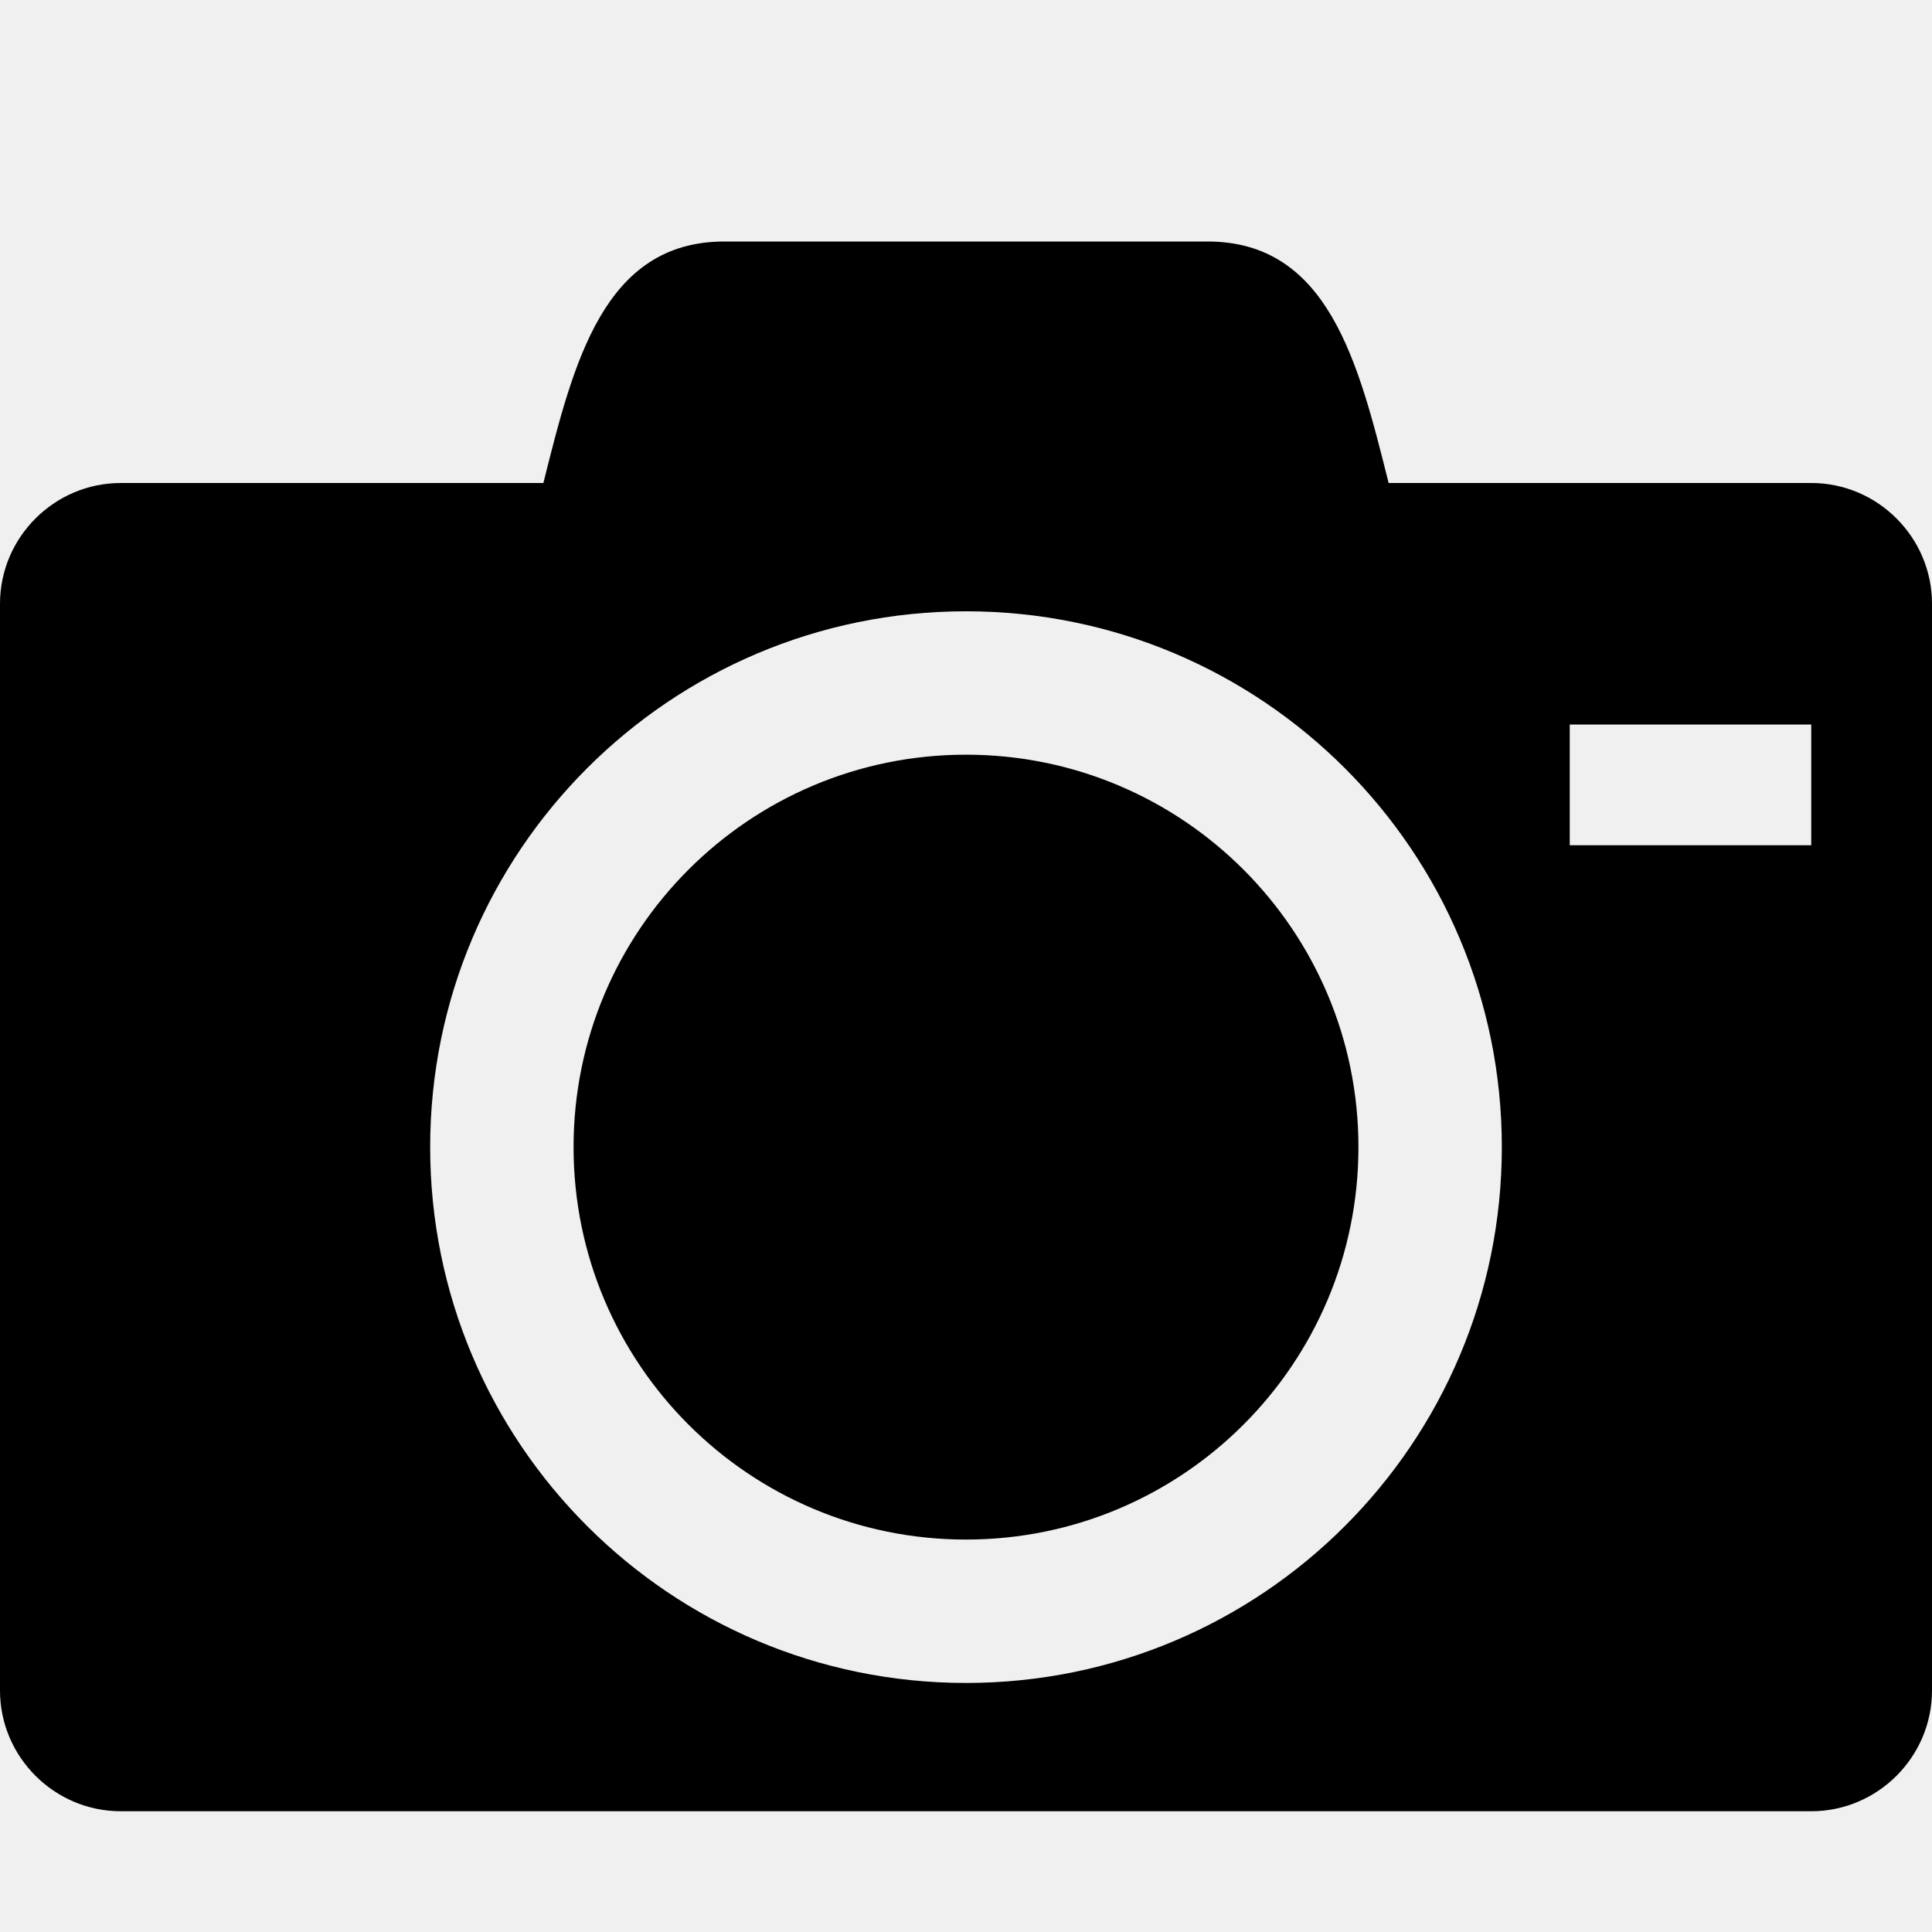
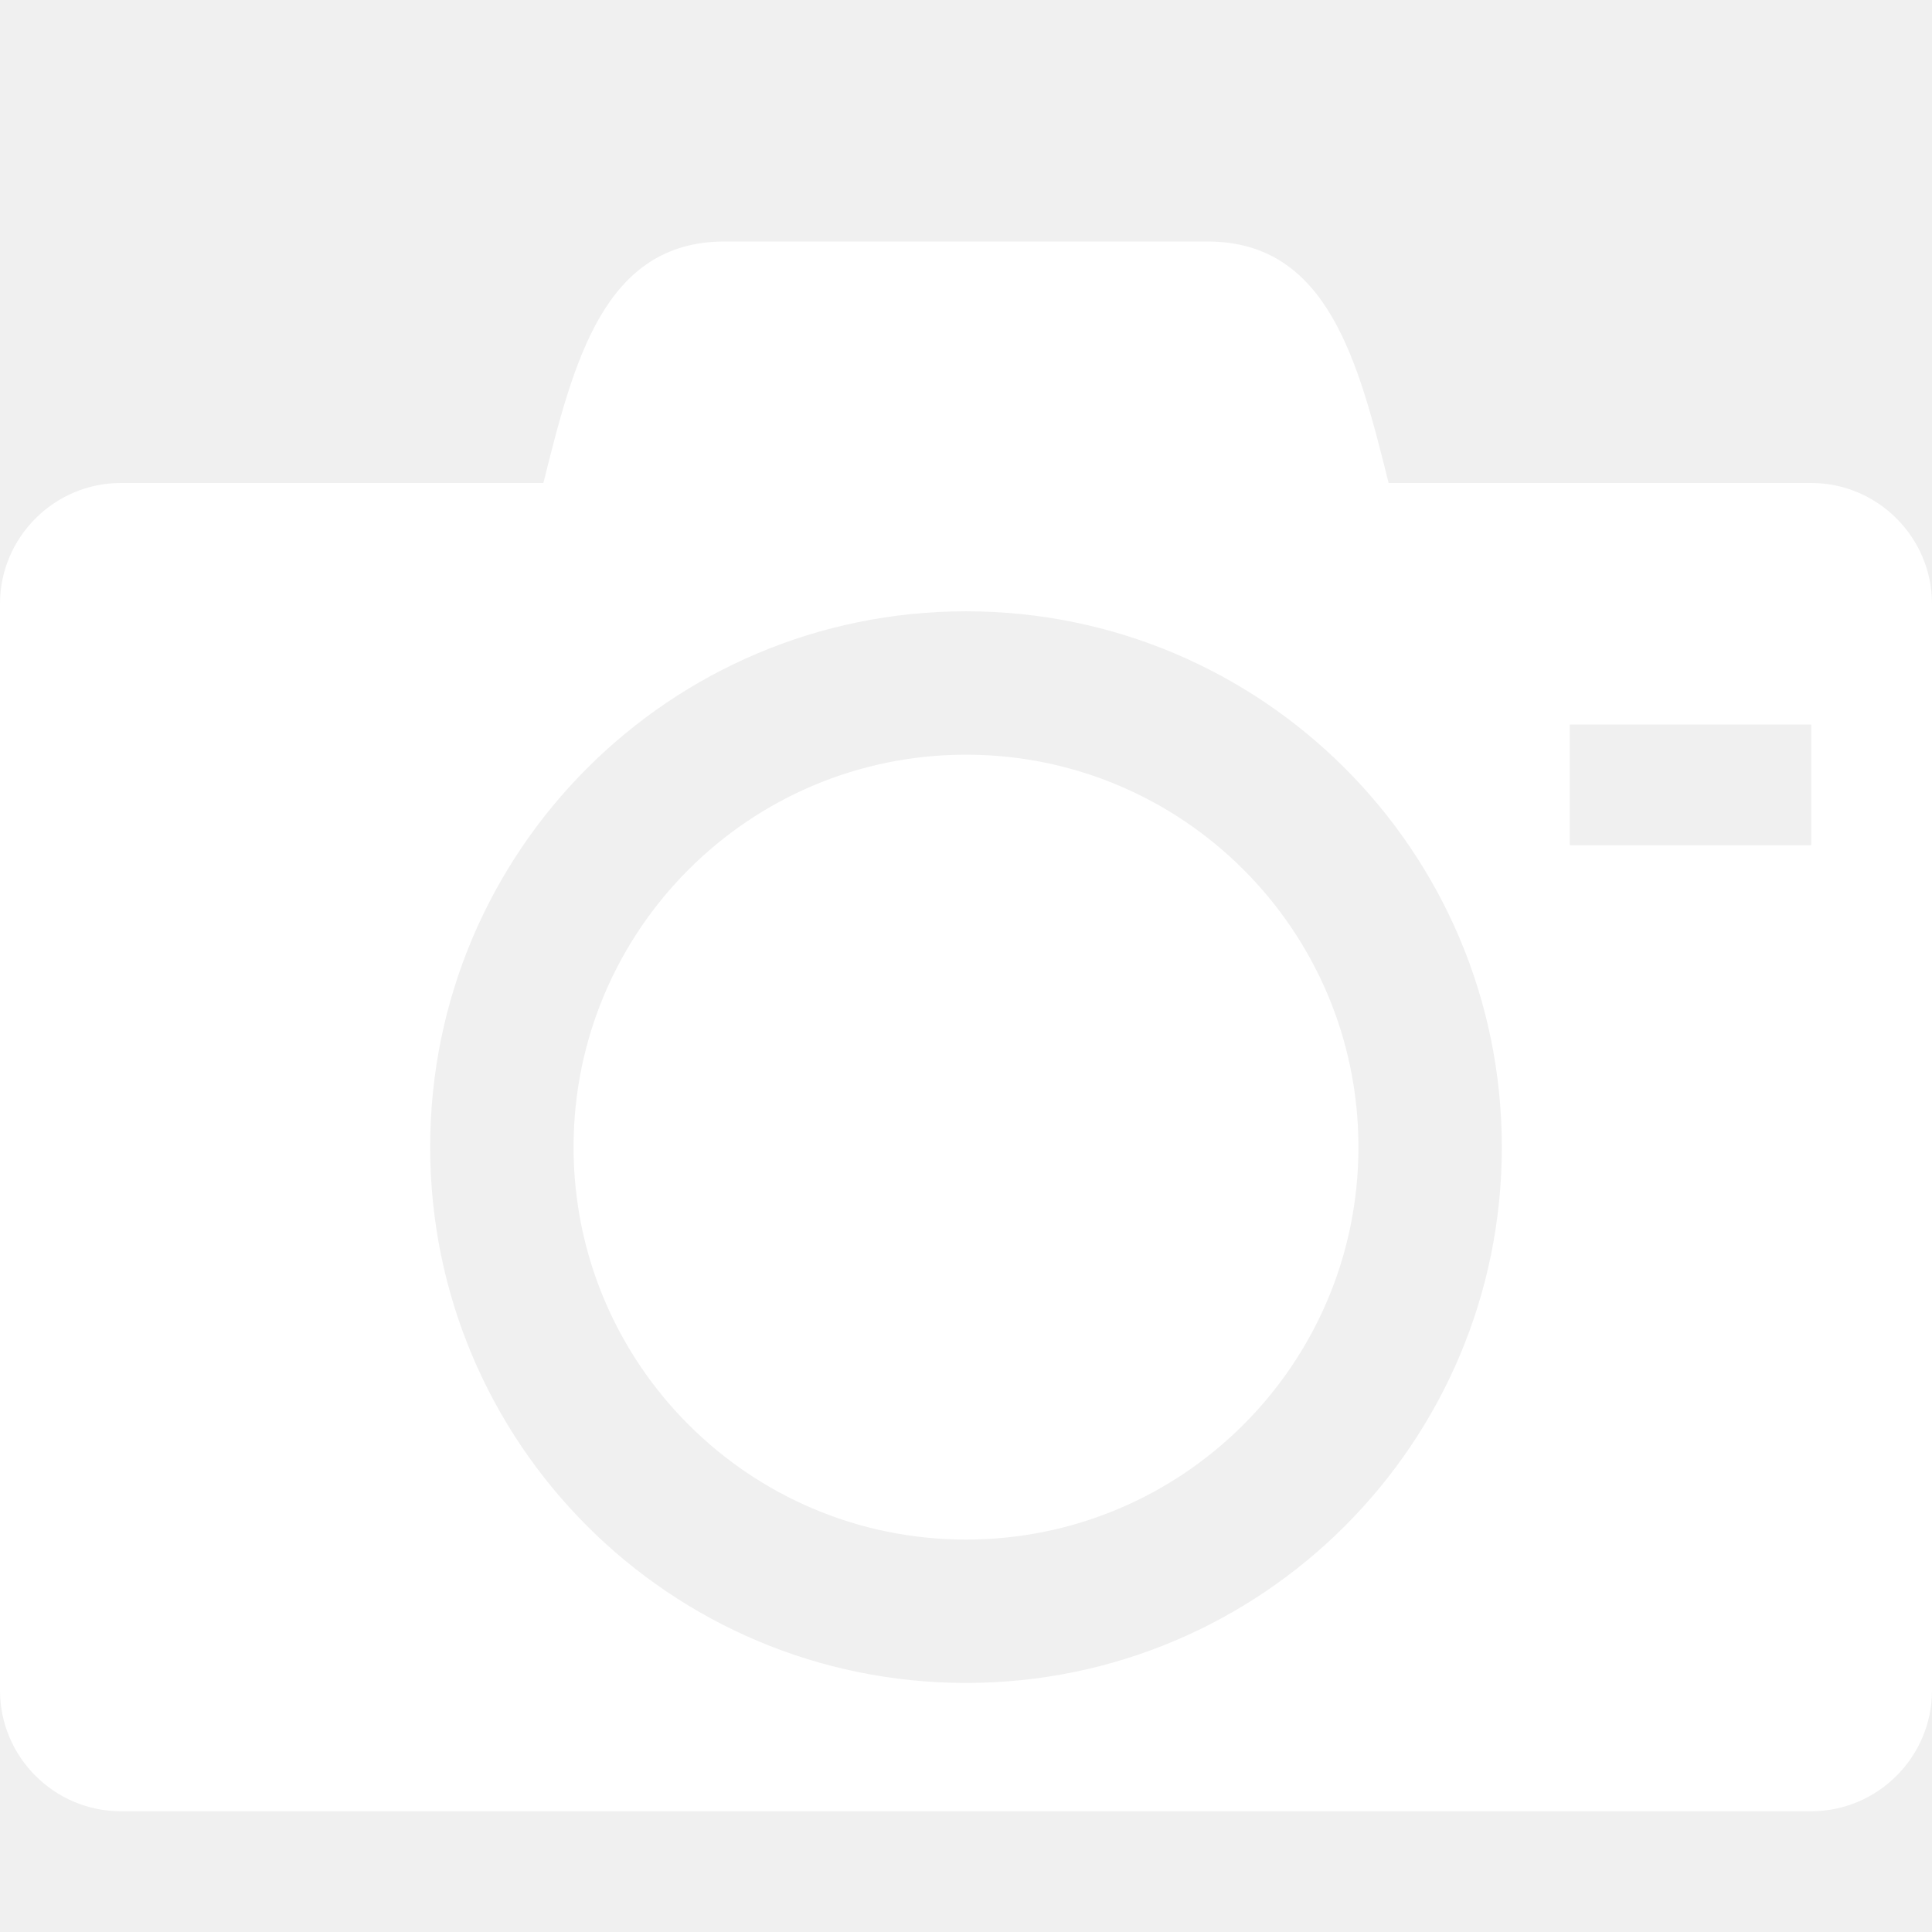
- <svg xmlns="http://www.w3.org/2000/svg" version="1.1" width="32" height="32" viewBox="0 0 32 32">
+ <svg xmlns="http://www.w3.org/2000/svg" version="1.1" width="32" height="32" viewBox="0 0 32 32" fill="#fff">
  <path d="M9.5 19c0 3.59 2.91 6.5 6.5 6.5s6.5-2.91 6.5-6.5-2.91-6.5-6.5-6.5-6.5 2.91-6.5 6.5zM30 8h-7c-0.5-2-1-4-3-4h-8c-2 0-2.5 2-3 4h-7c-1.1 0-2 0.9-2 2v18c0 1.1 0.9 2 2 2h28c1.1 0 2-0.9 2-2v-18c0-1.1-0.9-2-2-2zM16 27.875c-4.902 0-8.875-3.973-8.875-8.875s3.973-8.875 8.875-8.875c4.902 0 8.875 3.973 8.875 8.875s-3.973 8.875-8.875 8.875zM30 14h-4v-2h4v2z" />
</svg>
